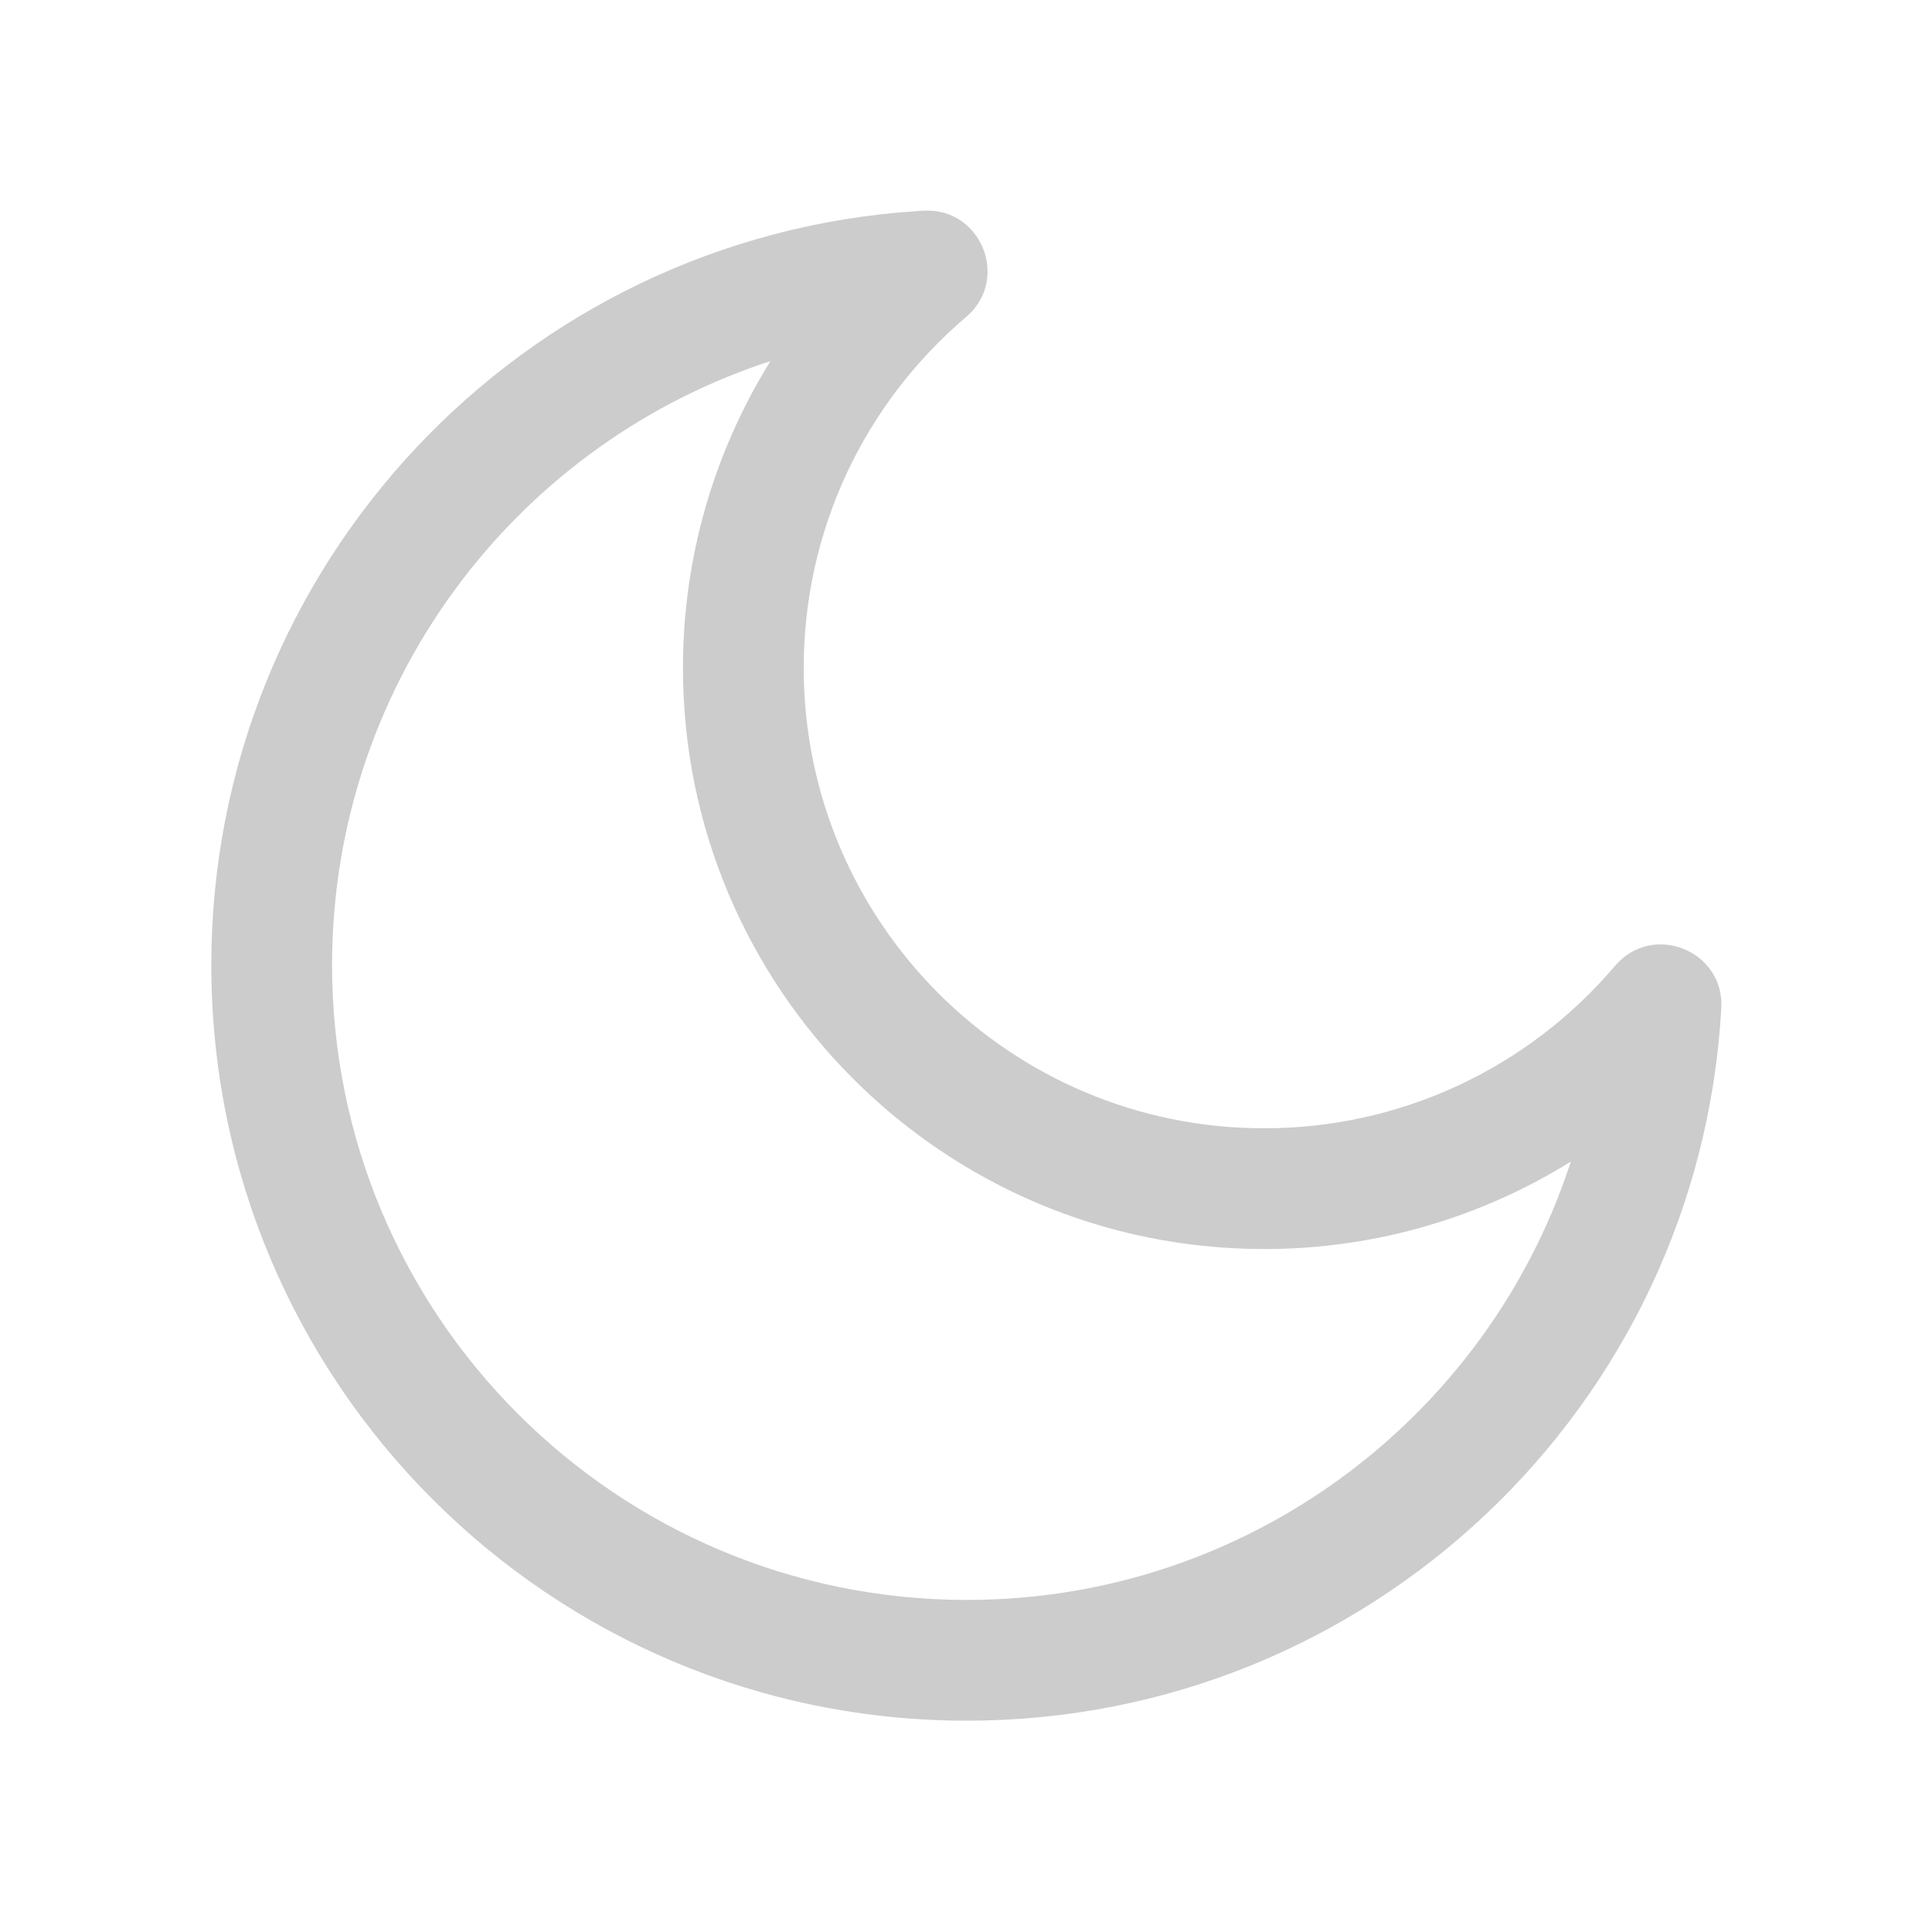
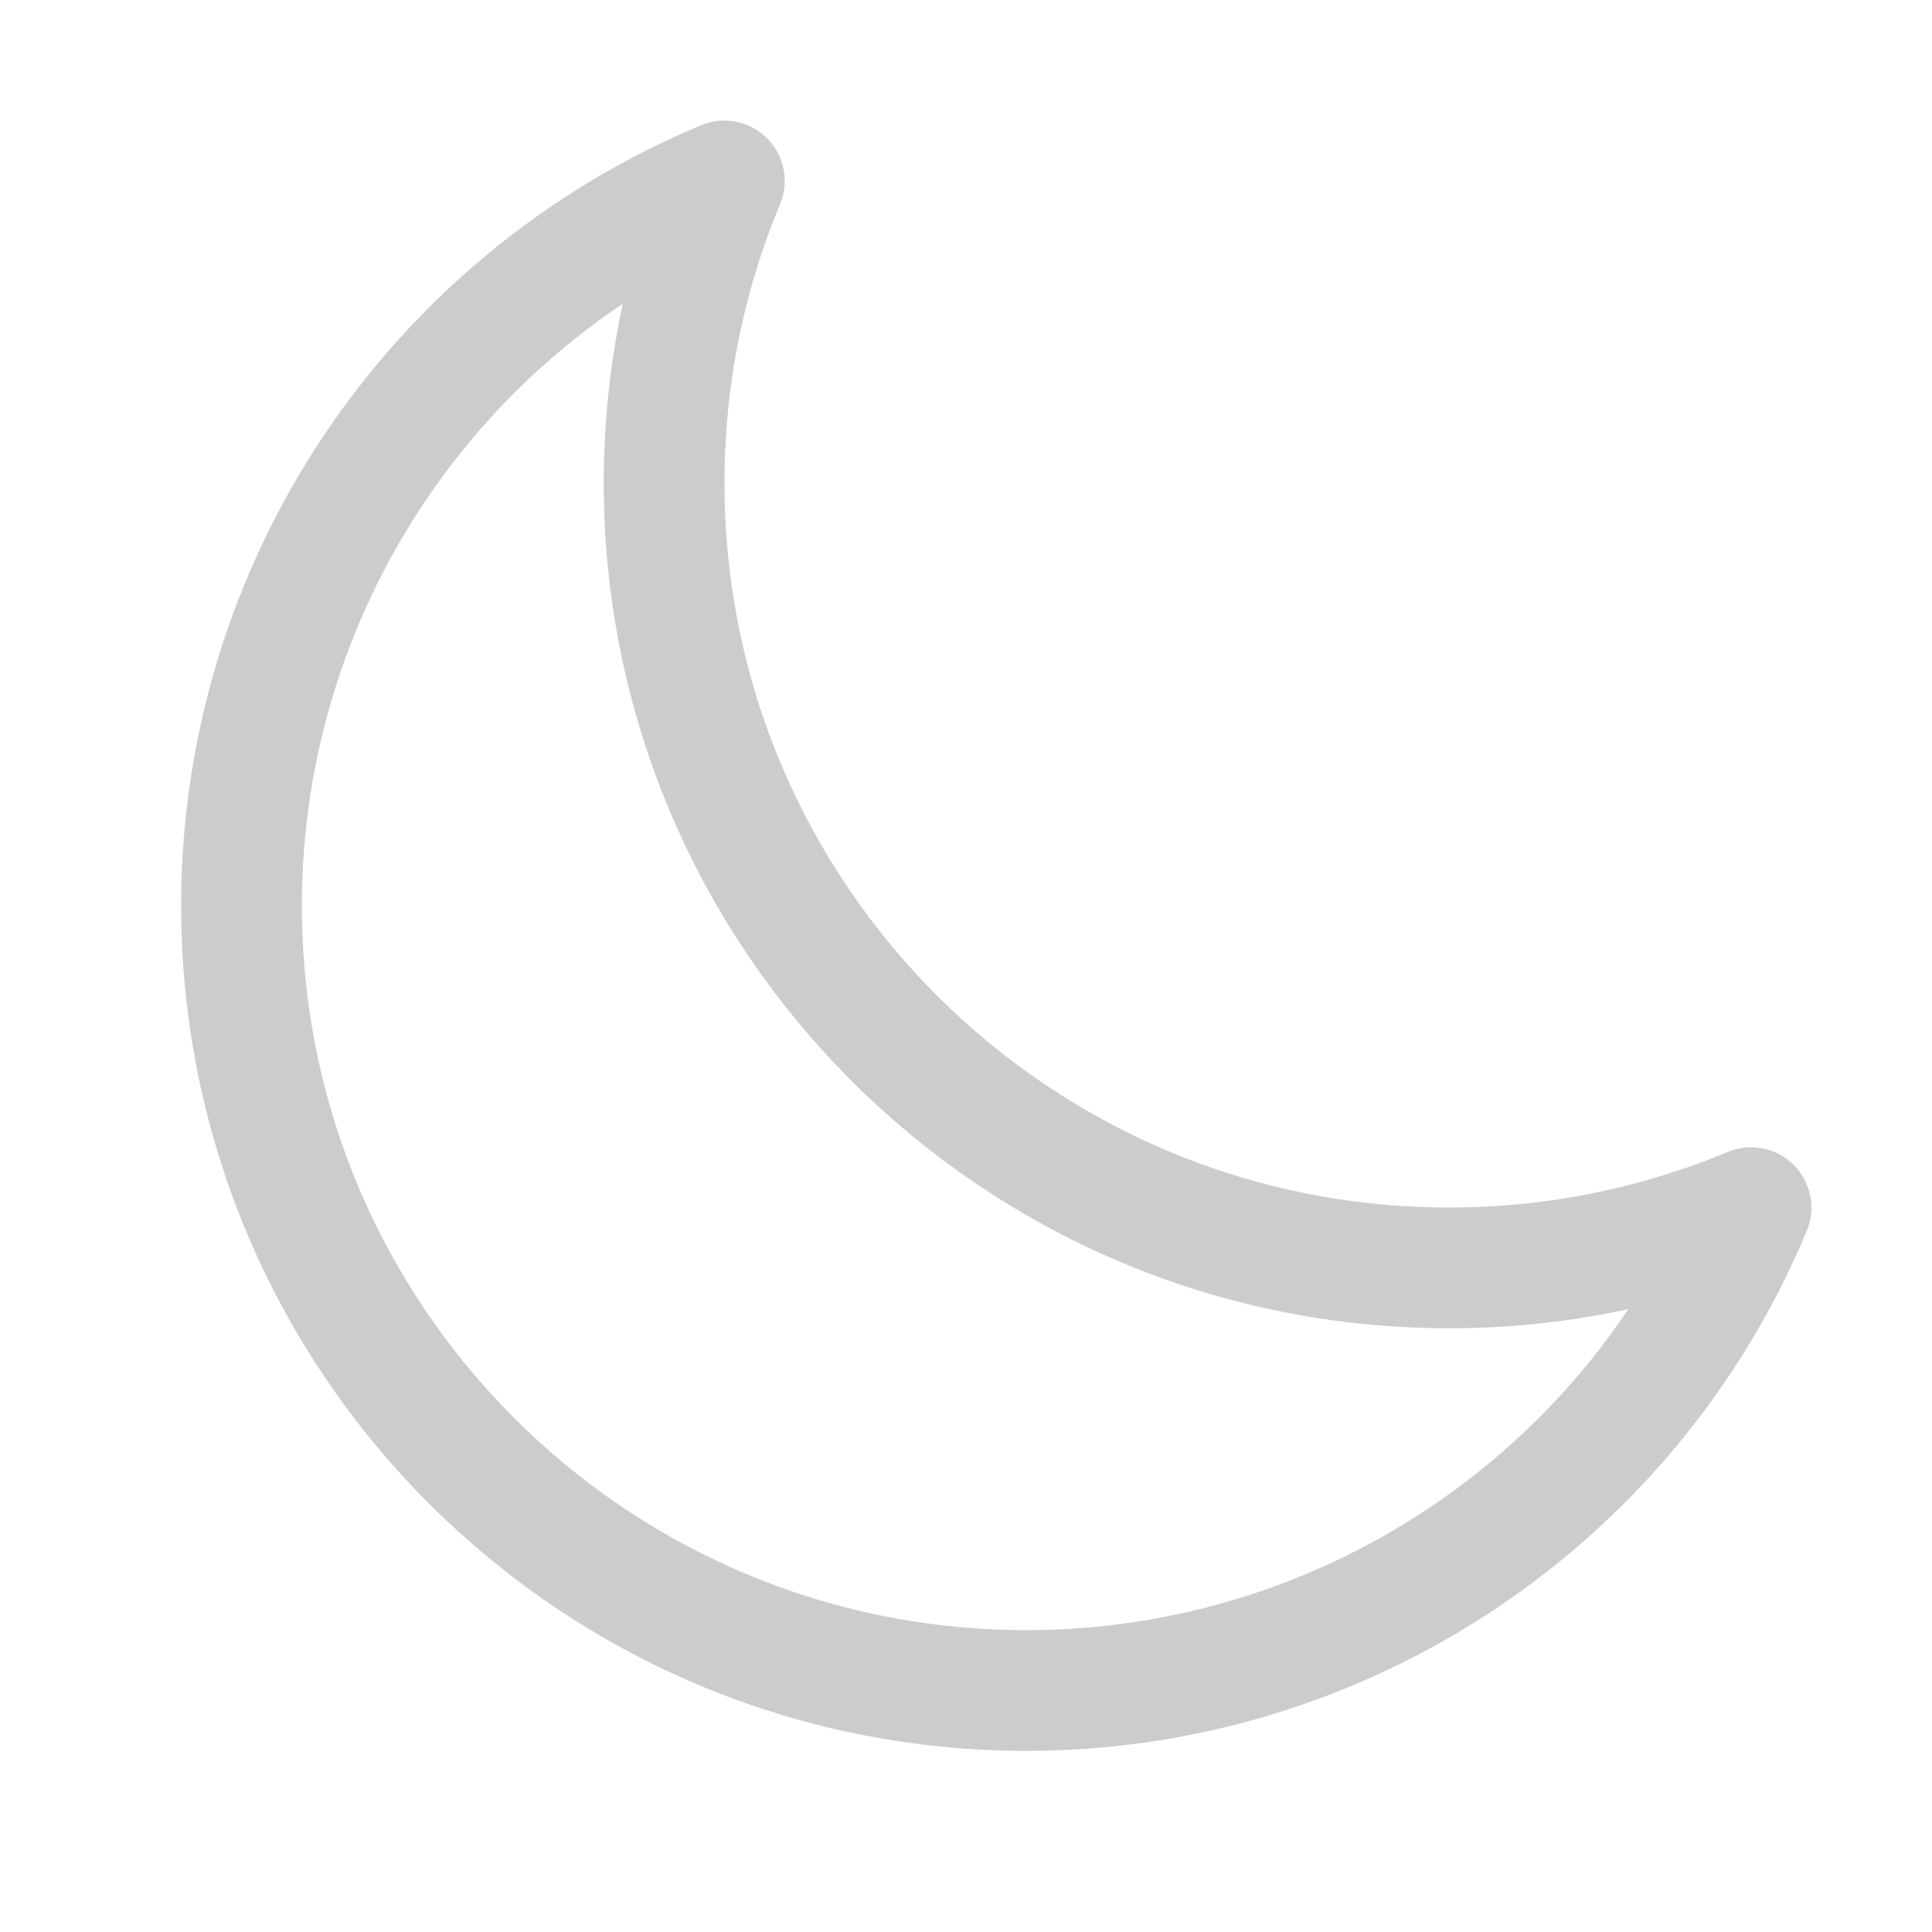
- <svg xmlns="http://www.w3.org/2000/svg" preserveAspectRatio="none" overflow="visible" style="display: block;" width="16" height="16" viewBox="0 0 16 16" fill="none">
-   <g id="ant-design:moon-outlined">
-     <path id="Vector" fill-rule="evenodd" clip-rule="evenodd" d="M7.648 1.745C8.127 1.717 8.367 2.314 8.001 2.625C7.154 3.345 6.656 4.397 6.656 5.531C6.656 7.637 8.363 9.344 10.469 9.344C11.603 9.344 12.655 8.846 13.375 7.999C13.686 7.633 14.283 7.872 14.255 8.351C14.069 11.653 11.33 14.25 8.008 14.25C4.552 14.25 1.75 11.448 1.75 7.992C1.75 4.689 4.317 1.961 7.597 1.748L7.6 1.747L7.648 1.745ZM6.38 2.991L6.316 3.012C4.236 3.718 2.75 5.689 2.75 7.992C2.75 10.896 5.104 13.25 8.008 13.25C10.325 13.25 12.304 11.747 12.999 9.65L13.009 9.62L13.007 9.621C12.27 10.079 11.412 10.336 10.512 10.344L10.469 10.344C7.811 10.344 5.656 8.189 5.656 5.531C5.656 4.616 5.914 3.742 6.379 2.993L6.38 2.991Z" fill="#CCCCCC" />
-   </g>
+ <svg xmlns="http://www.w3.org/2000/svg" width="16" height="16" viewBox="0 0 24 24" fill="none" stroke="#CCCCCC" stroke-width="1.5" stroke-linecap="round" stroke-linejoin="round">
+   <path d="M21.752 15.002A9.72 9.72 0 0 1 18 15.75c-5.385 0-9.75-4.365-9.75-9.75 0-1.33.266-2.597.748-3.752A9.753 9.753 0 0 0 3 11.25C3 16.635 7.365 21 12.75 21a9.753 9.753 0 0 0 9.002-5.998Z" />
</svg>
